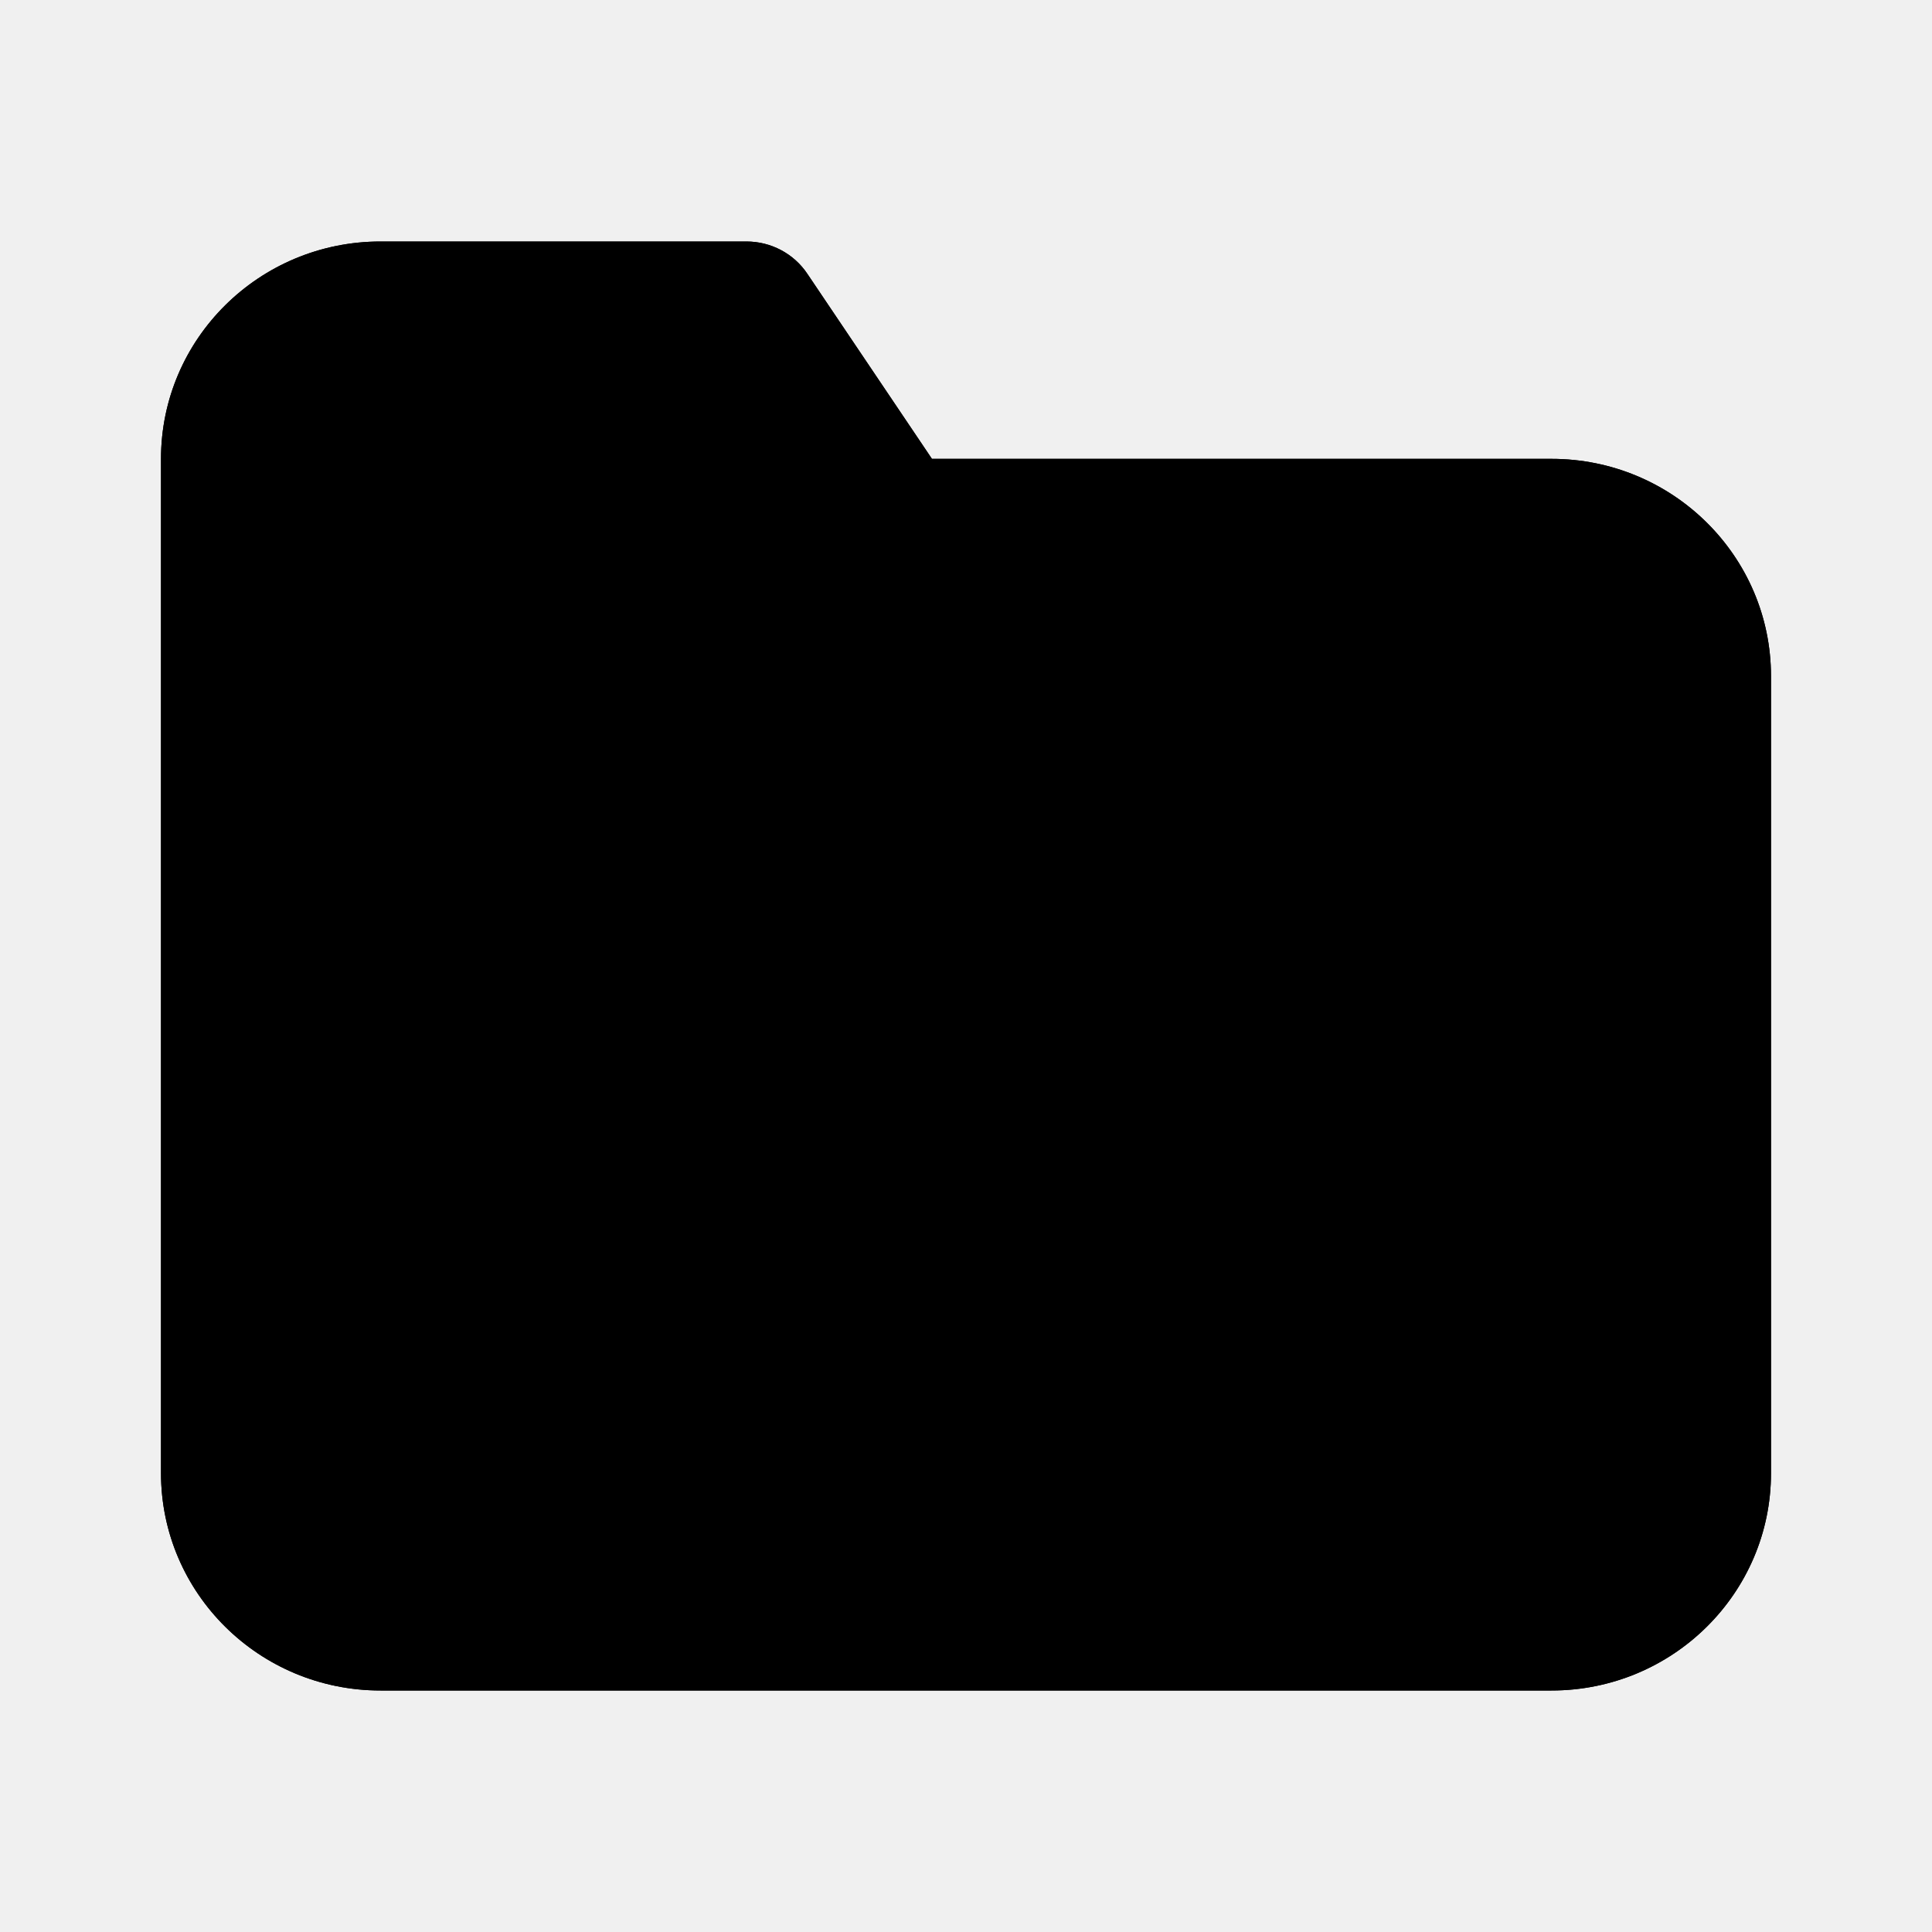
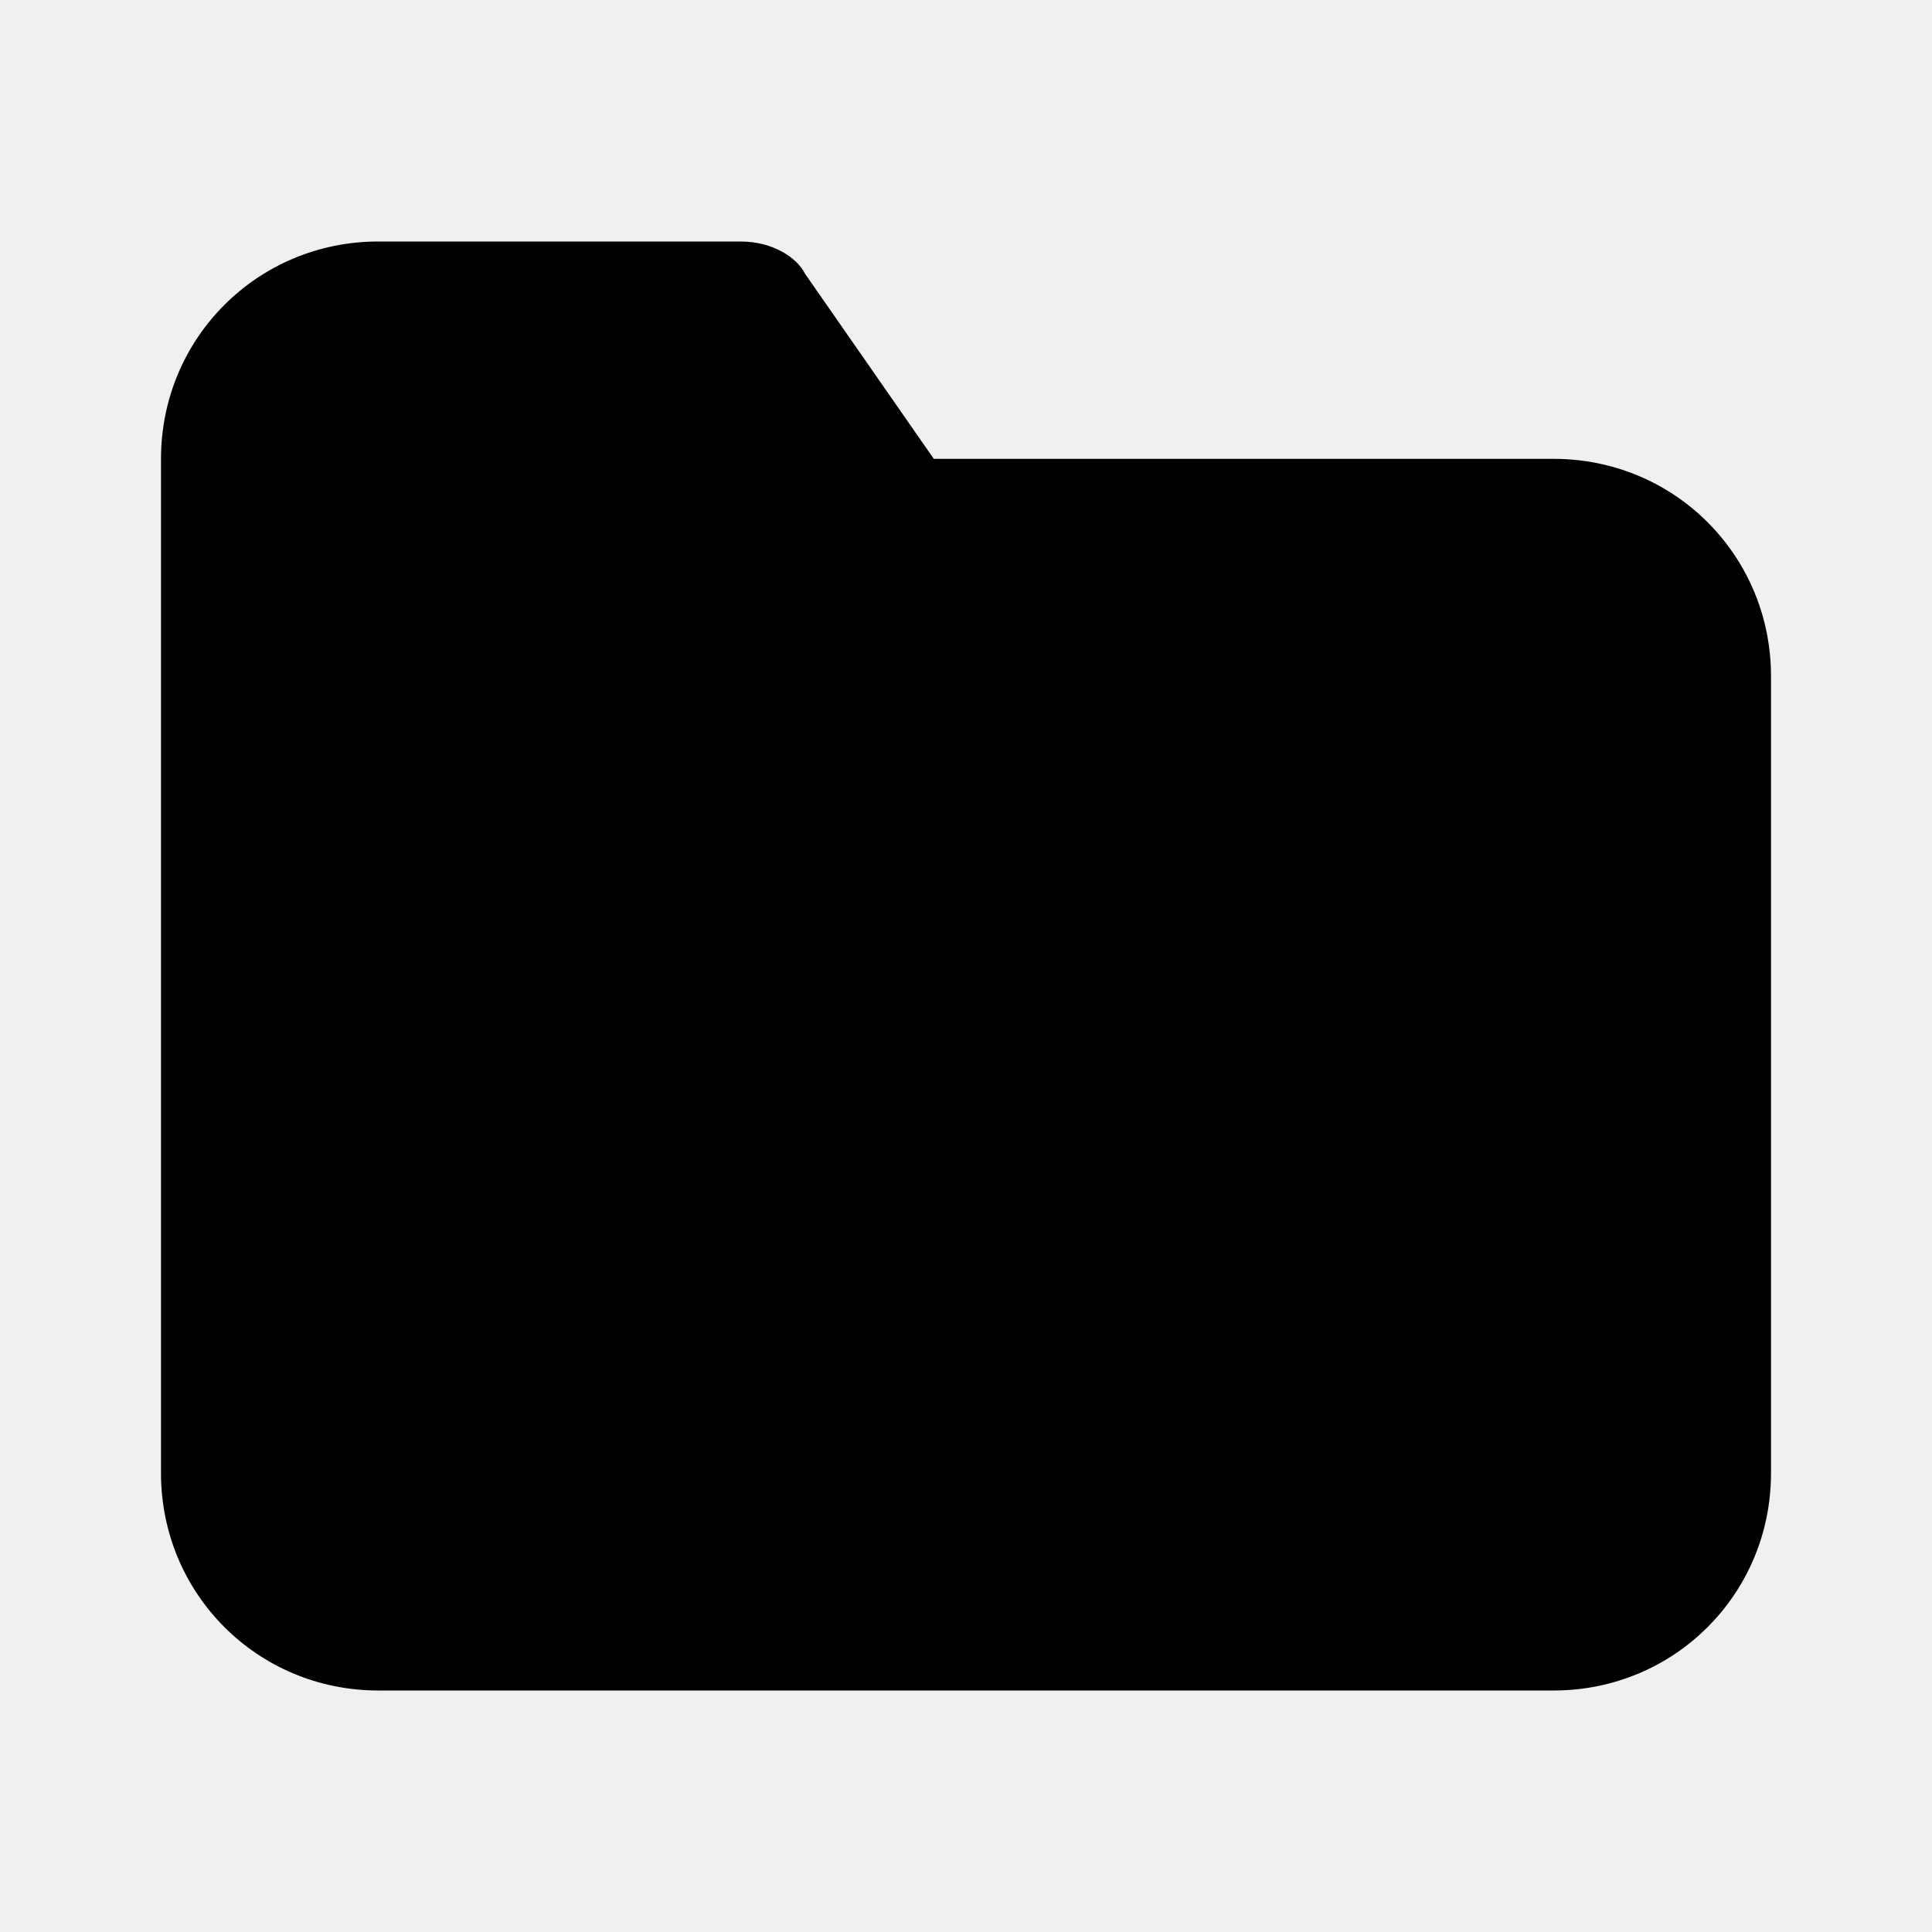
- <svg xmlns="http://www.w3.org/2000/svg" xmlns:xlink="http://www.w3.org/1999/xlink" width="24px" height="24px" viewBox="0 0 24 24" version="1.1">
-   <defs>
-     <path d="M11.577,5.7 L19.273,5.7 C20.779,5.7 22,6.909 22,8.4 L22,18.3 C22,19.791 20.779,21 19.273,21 L4.727,21 C3.221,21 2,19.791 2,18.3 L2,5.7 C2,4.209 3.221,3 4.727,3 L9.273,3 C9.577,3 9.861,3.15 10.029,3.401 L11.577,5.7 Z" id="path-1" />
-   </defs>
-   <g id="Symbols" stroke="none" stroke-width="1" fill="none" fill-rule="evenodd">
-     <g id="Resources/icons/folder-filled">
-       <mask id="mask-2" fill="white">
-         <use xlink:href="#path-1" />
-       </mask>
-       <use id="Shape" fill="#000000" fill-rule="nonzero" xlink:href="#path-1" />
-       <g id="Resources/Colour/black" mask="url(#mask-2)" fill="#000000">
-         <rect id="Rectangle" x="0" y="0" width="24" height="24" />
-       </g>
-     </g>
-   </g>
+ <svg xmlns="http://www.w3.org/2000/svg" version="1.1" id="Layer_1" x="0px" y="0px" viewBox="0 0 24 24" enable-background="new 0 0 24 24" xml:space="preserve">
+   <path id="path-1_1_" fill="#010101" d="M11.6,5.7h7.7c1.5,0,2.7,1.2,2.7,2.7v9.9c0,1.5-1.2,2.7-2.7,2.7H4.7C3.2,21,2,19.8,2,18.3  V5.7C2,4.2,3.2,3,4.7,3h4.5C9.6,3,9.9,3.2,10,3.4L11.6,5.7z" />
</svg>
